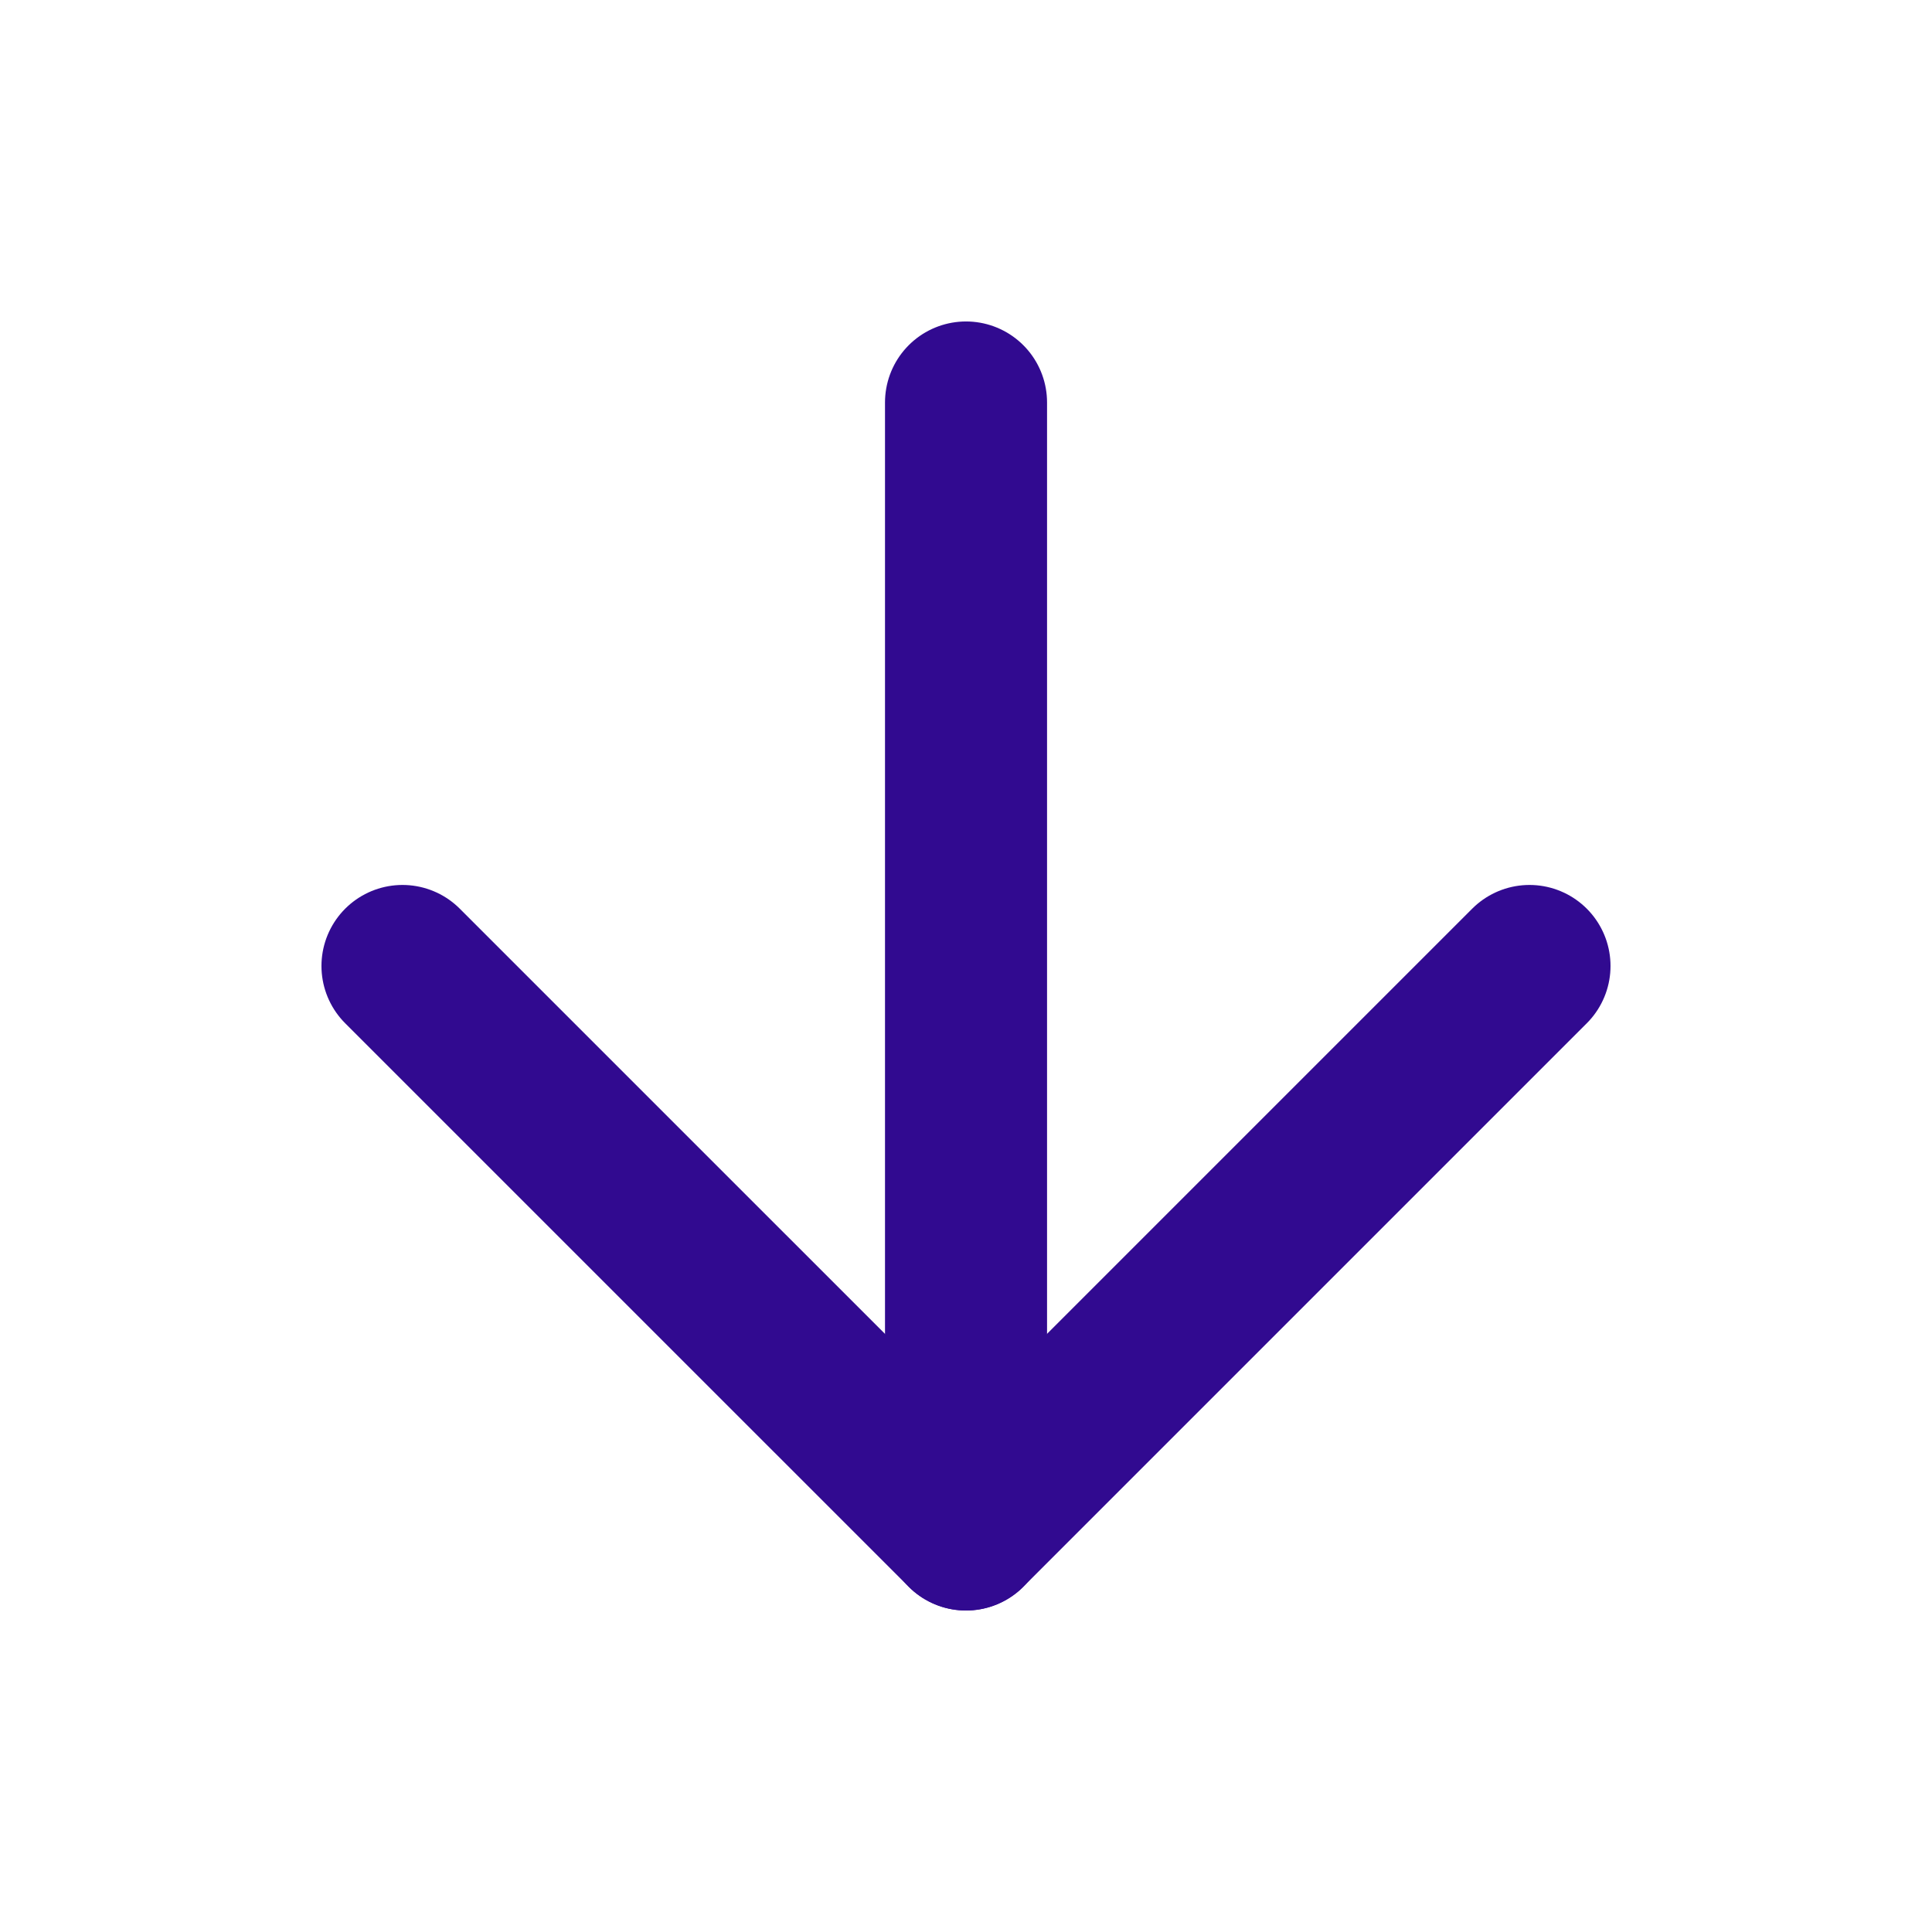
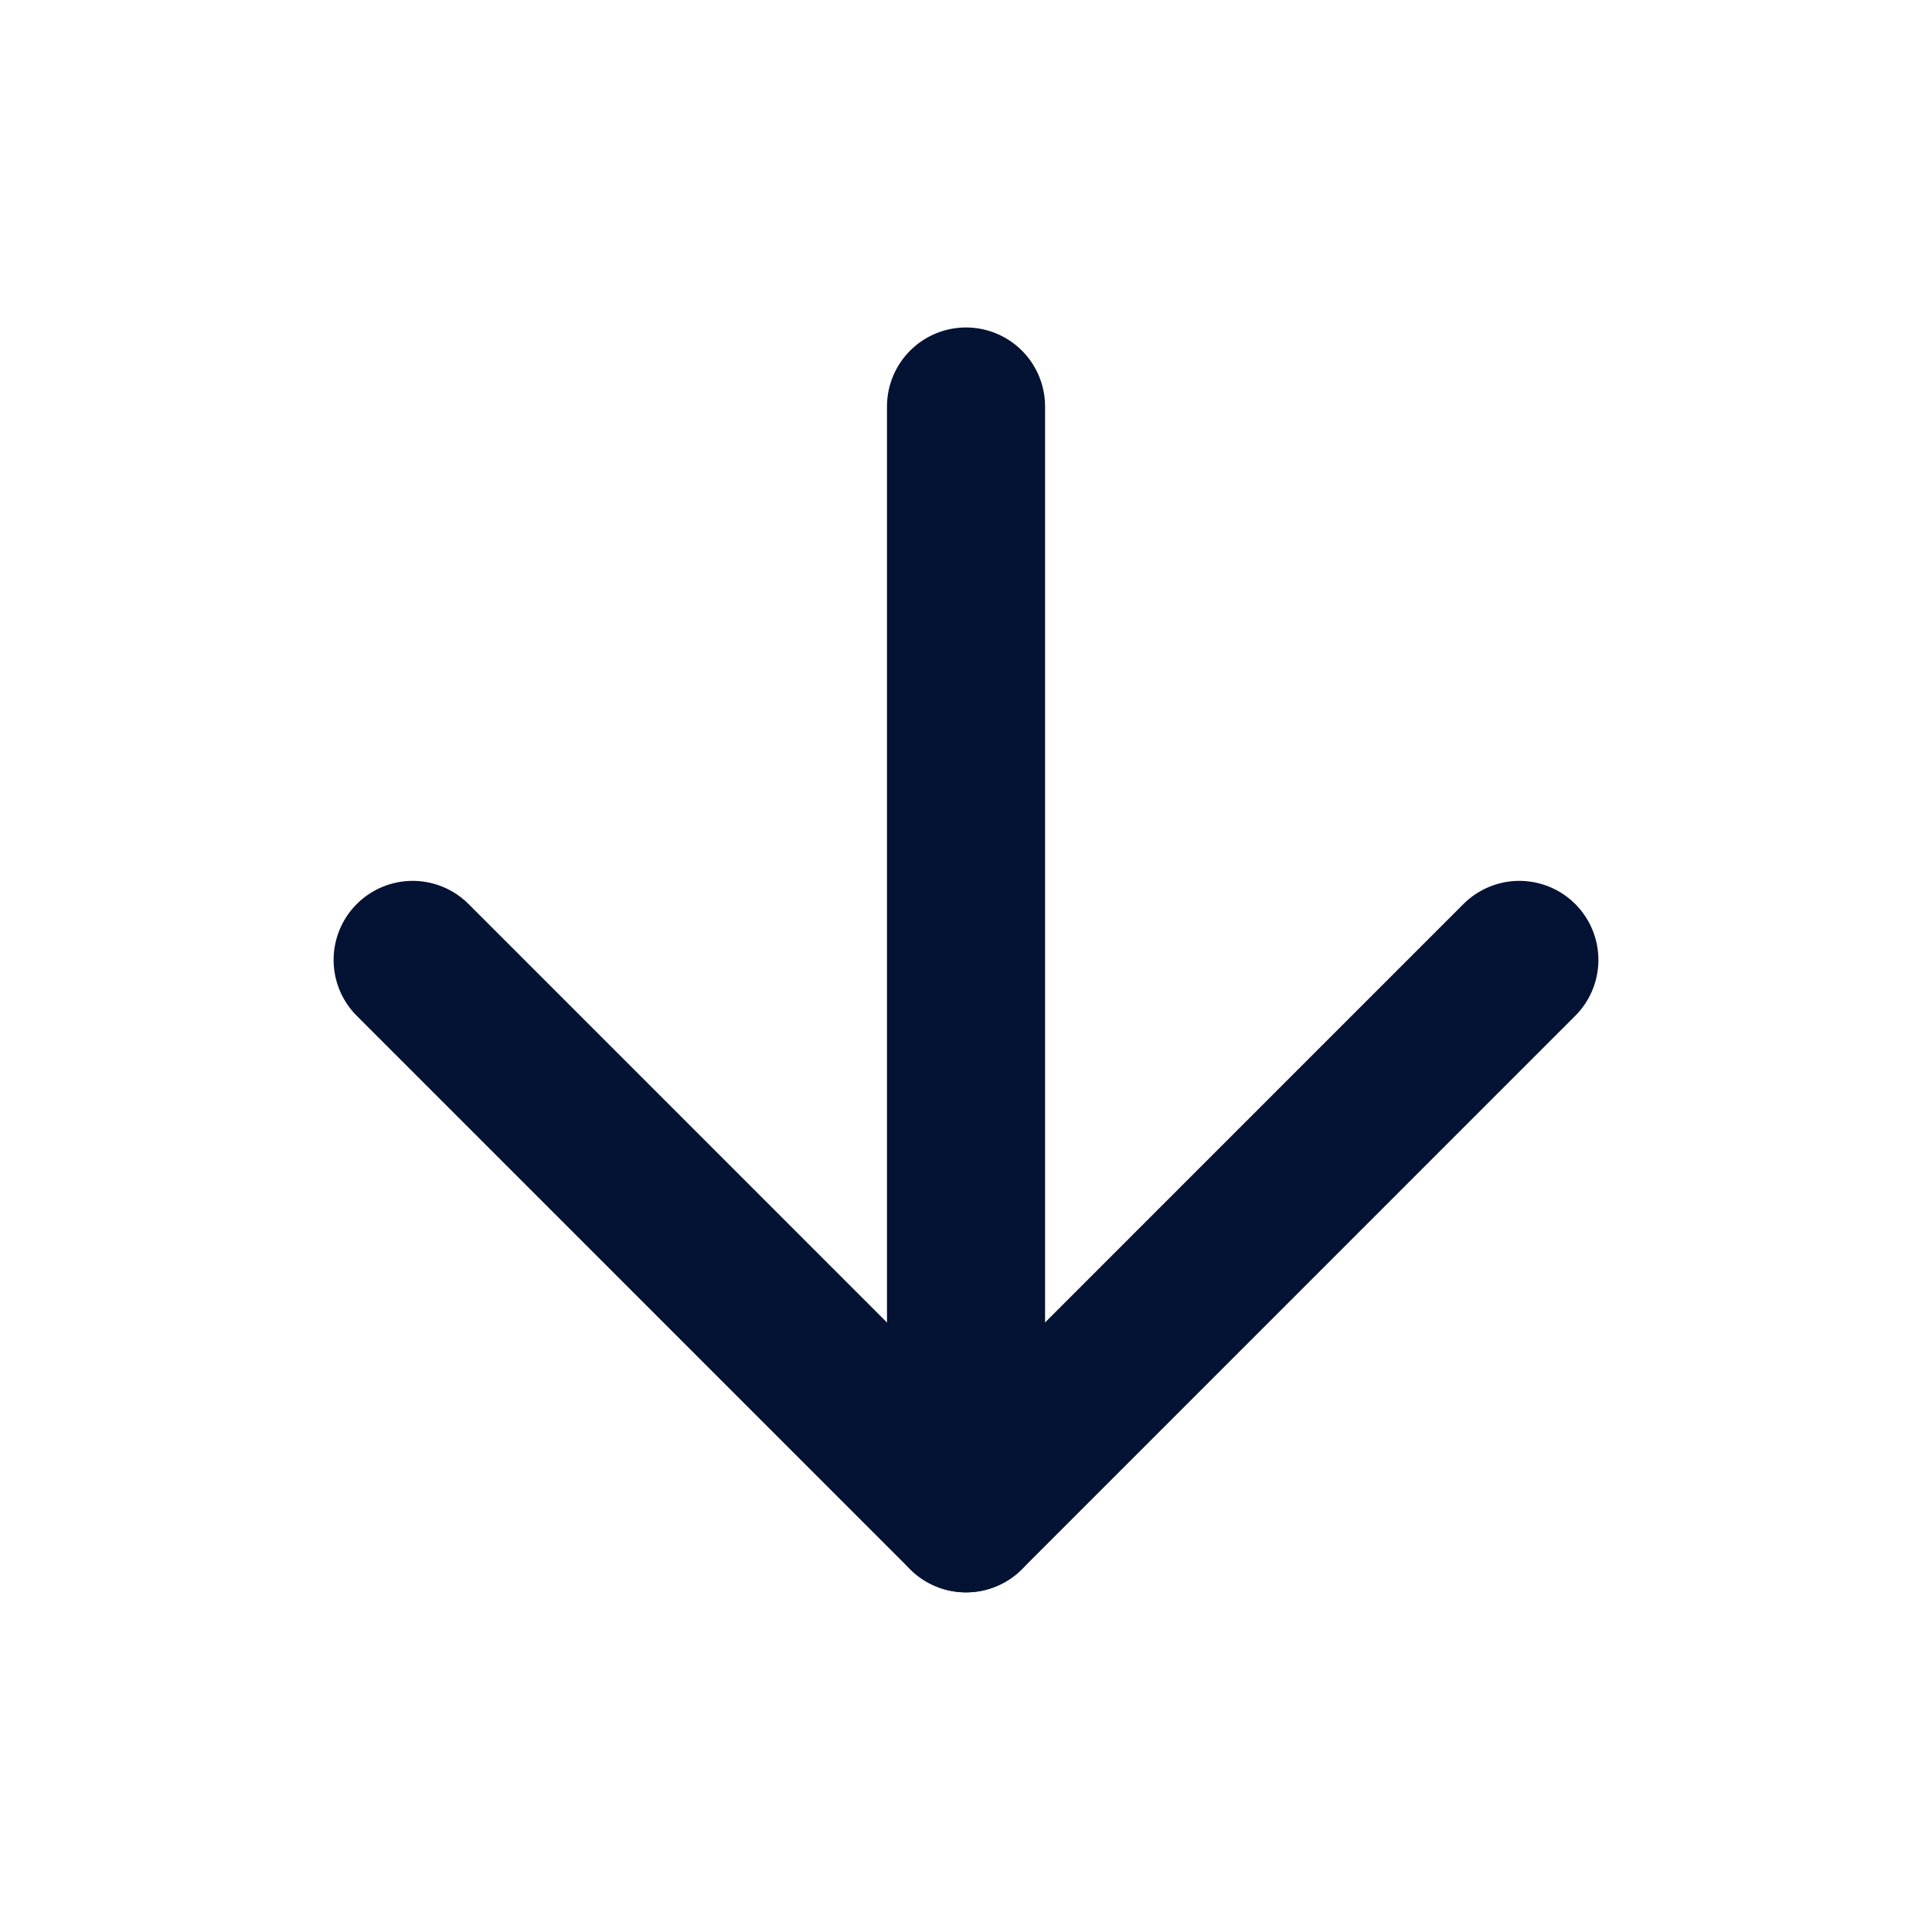
- <svg xmlns="http://www.w3.org/2000/svg" width="80" height="80" viewBox="0 0 80 80" fill="none">
-   <path d="M40.001 16.666V63.333" stroke="#310A90" stroke-width="6.71" stroke-linecap="round" stroke-linejoin="round" />
-   <path d="M63.333 39.999L40 63.332L16.666 39.999" stroke="#310A90" stroke-width="6.71" stroke-linecap="round" stroke-linejoin="round" />
+ <svg xmlns="http://www.w3.org/2000/svg" width="82" height="81" viewBox="0 0 82 81" fill="none">
+   <path d="M41.001 17.252V64.223" stroke="#041333" stroke-width="6.71" stroke-linecap="round" stroke-linejoin="round" />
+   <path d="M64.486 40.738L41 64.224L17.514 40.738" stroke="#041333" stroke-width="6.71" stroke-linecap="round" stroke-linejoin="round" />
</svg>
